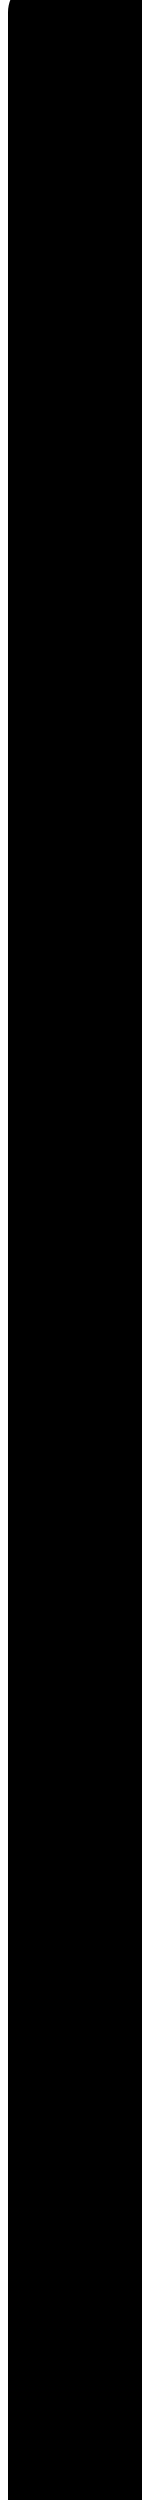
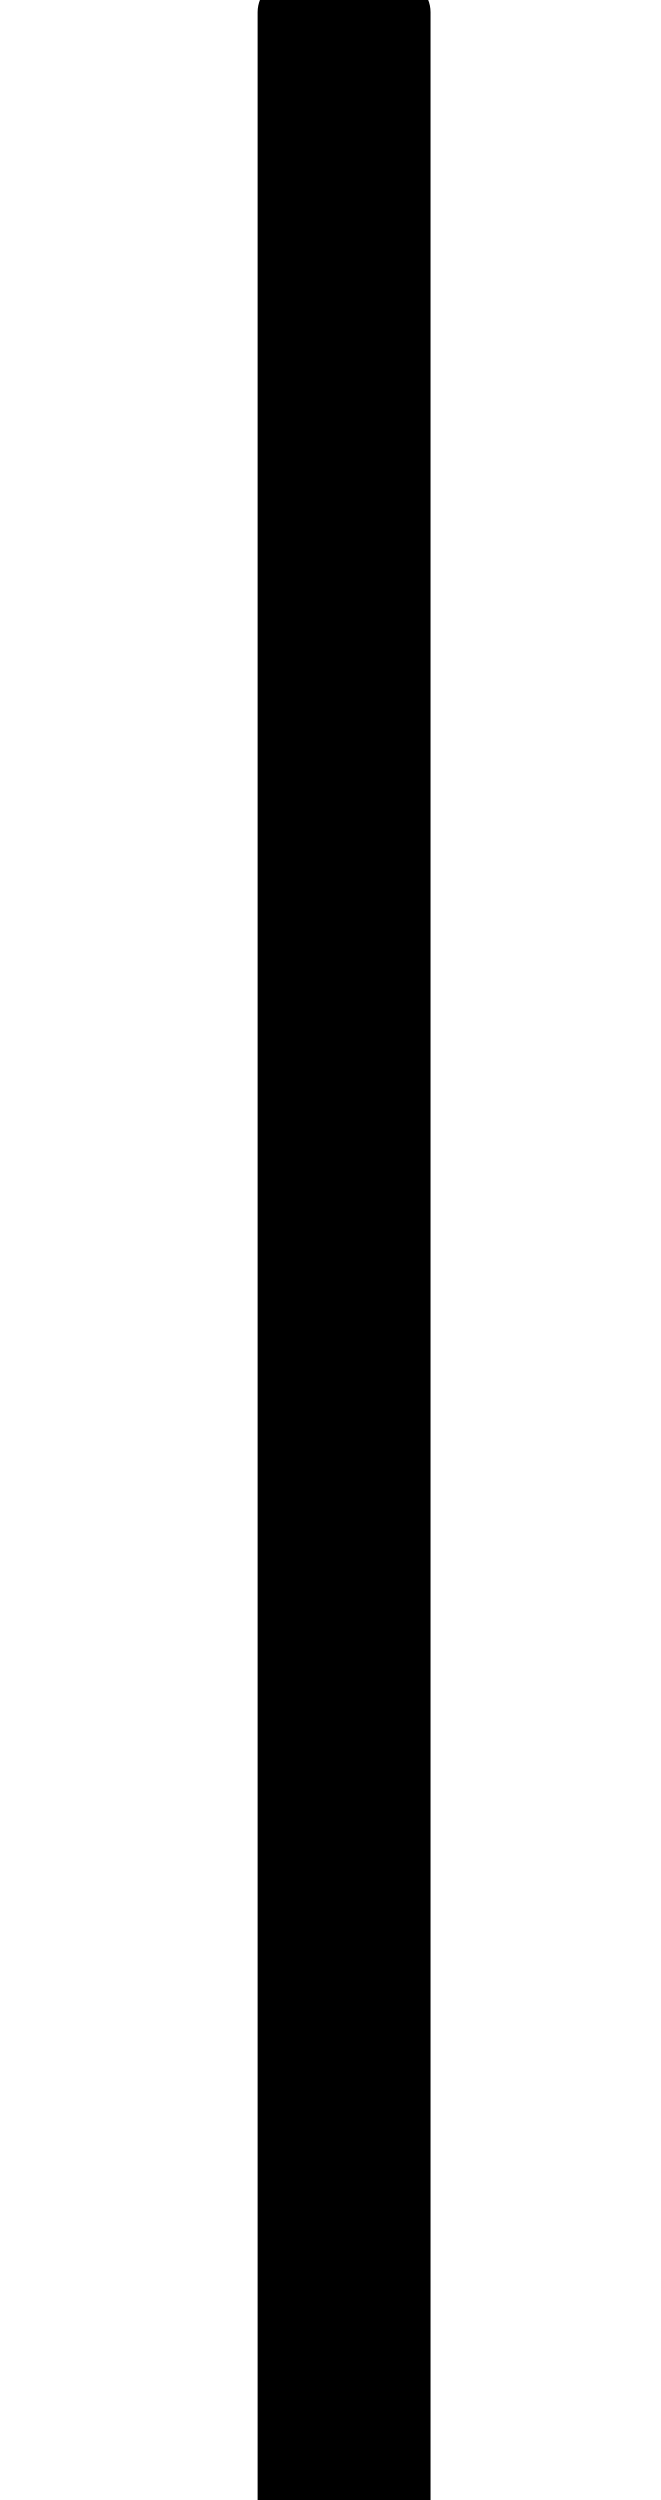
- <svg xmlns="http://www.w3.org/2000/svg" id="svg3882" version="1.1" viewBox="0 0 3 53" height="53mm" width="3mm">
+ <svg xmlns="http://www.w3.org/2000/svg" width="14mm" height="53mm" viewBox="0 0 14 53" version="1.1" id="svg3882">
  <defs id="defs3876" />
-   <g id="layer1" style="display:inline">
-     <rect ry="0.633" y="-0.373" x="-3.755" height="54.693" width="3.505" id="rect4445" style="opacity:1;fill:#000000;fill-opacity:1;stroke:#000000;stroke-width:0.161;stroke-linecap:round;stroke-linejoin:round;stroke-opacity:0.997;paint-order:stroke markers fill" transform="scale(-1,1)" />
+   <g style="display:inline" id="layer1">
+     <rect transform="scale(-1,1)" style="opacity:1;fill:#000000;fill-opacity:1;stroke:#000000;stroke-width:0.161;stroke-linecap:round;stroke-linejoin:round;stroke-opacity:0.997;paint-order:stroke markers fill" id="rect4445" width="3.505" height="54.693" x="-9.047" y="-0.373" ry="0.633" />
  </g>
</svg>
